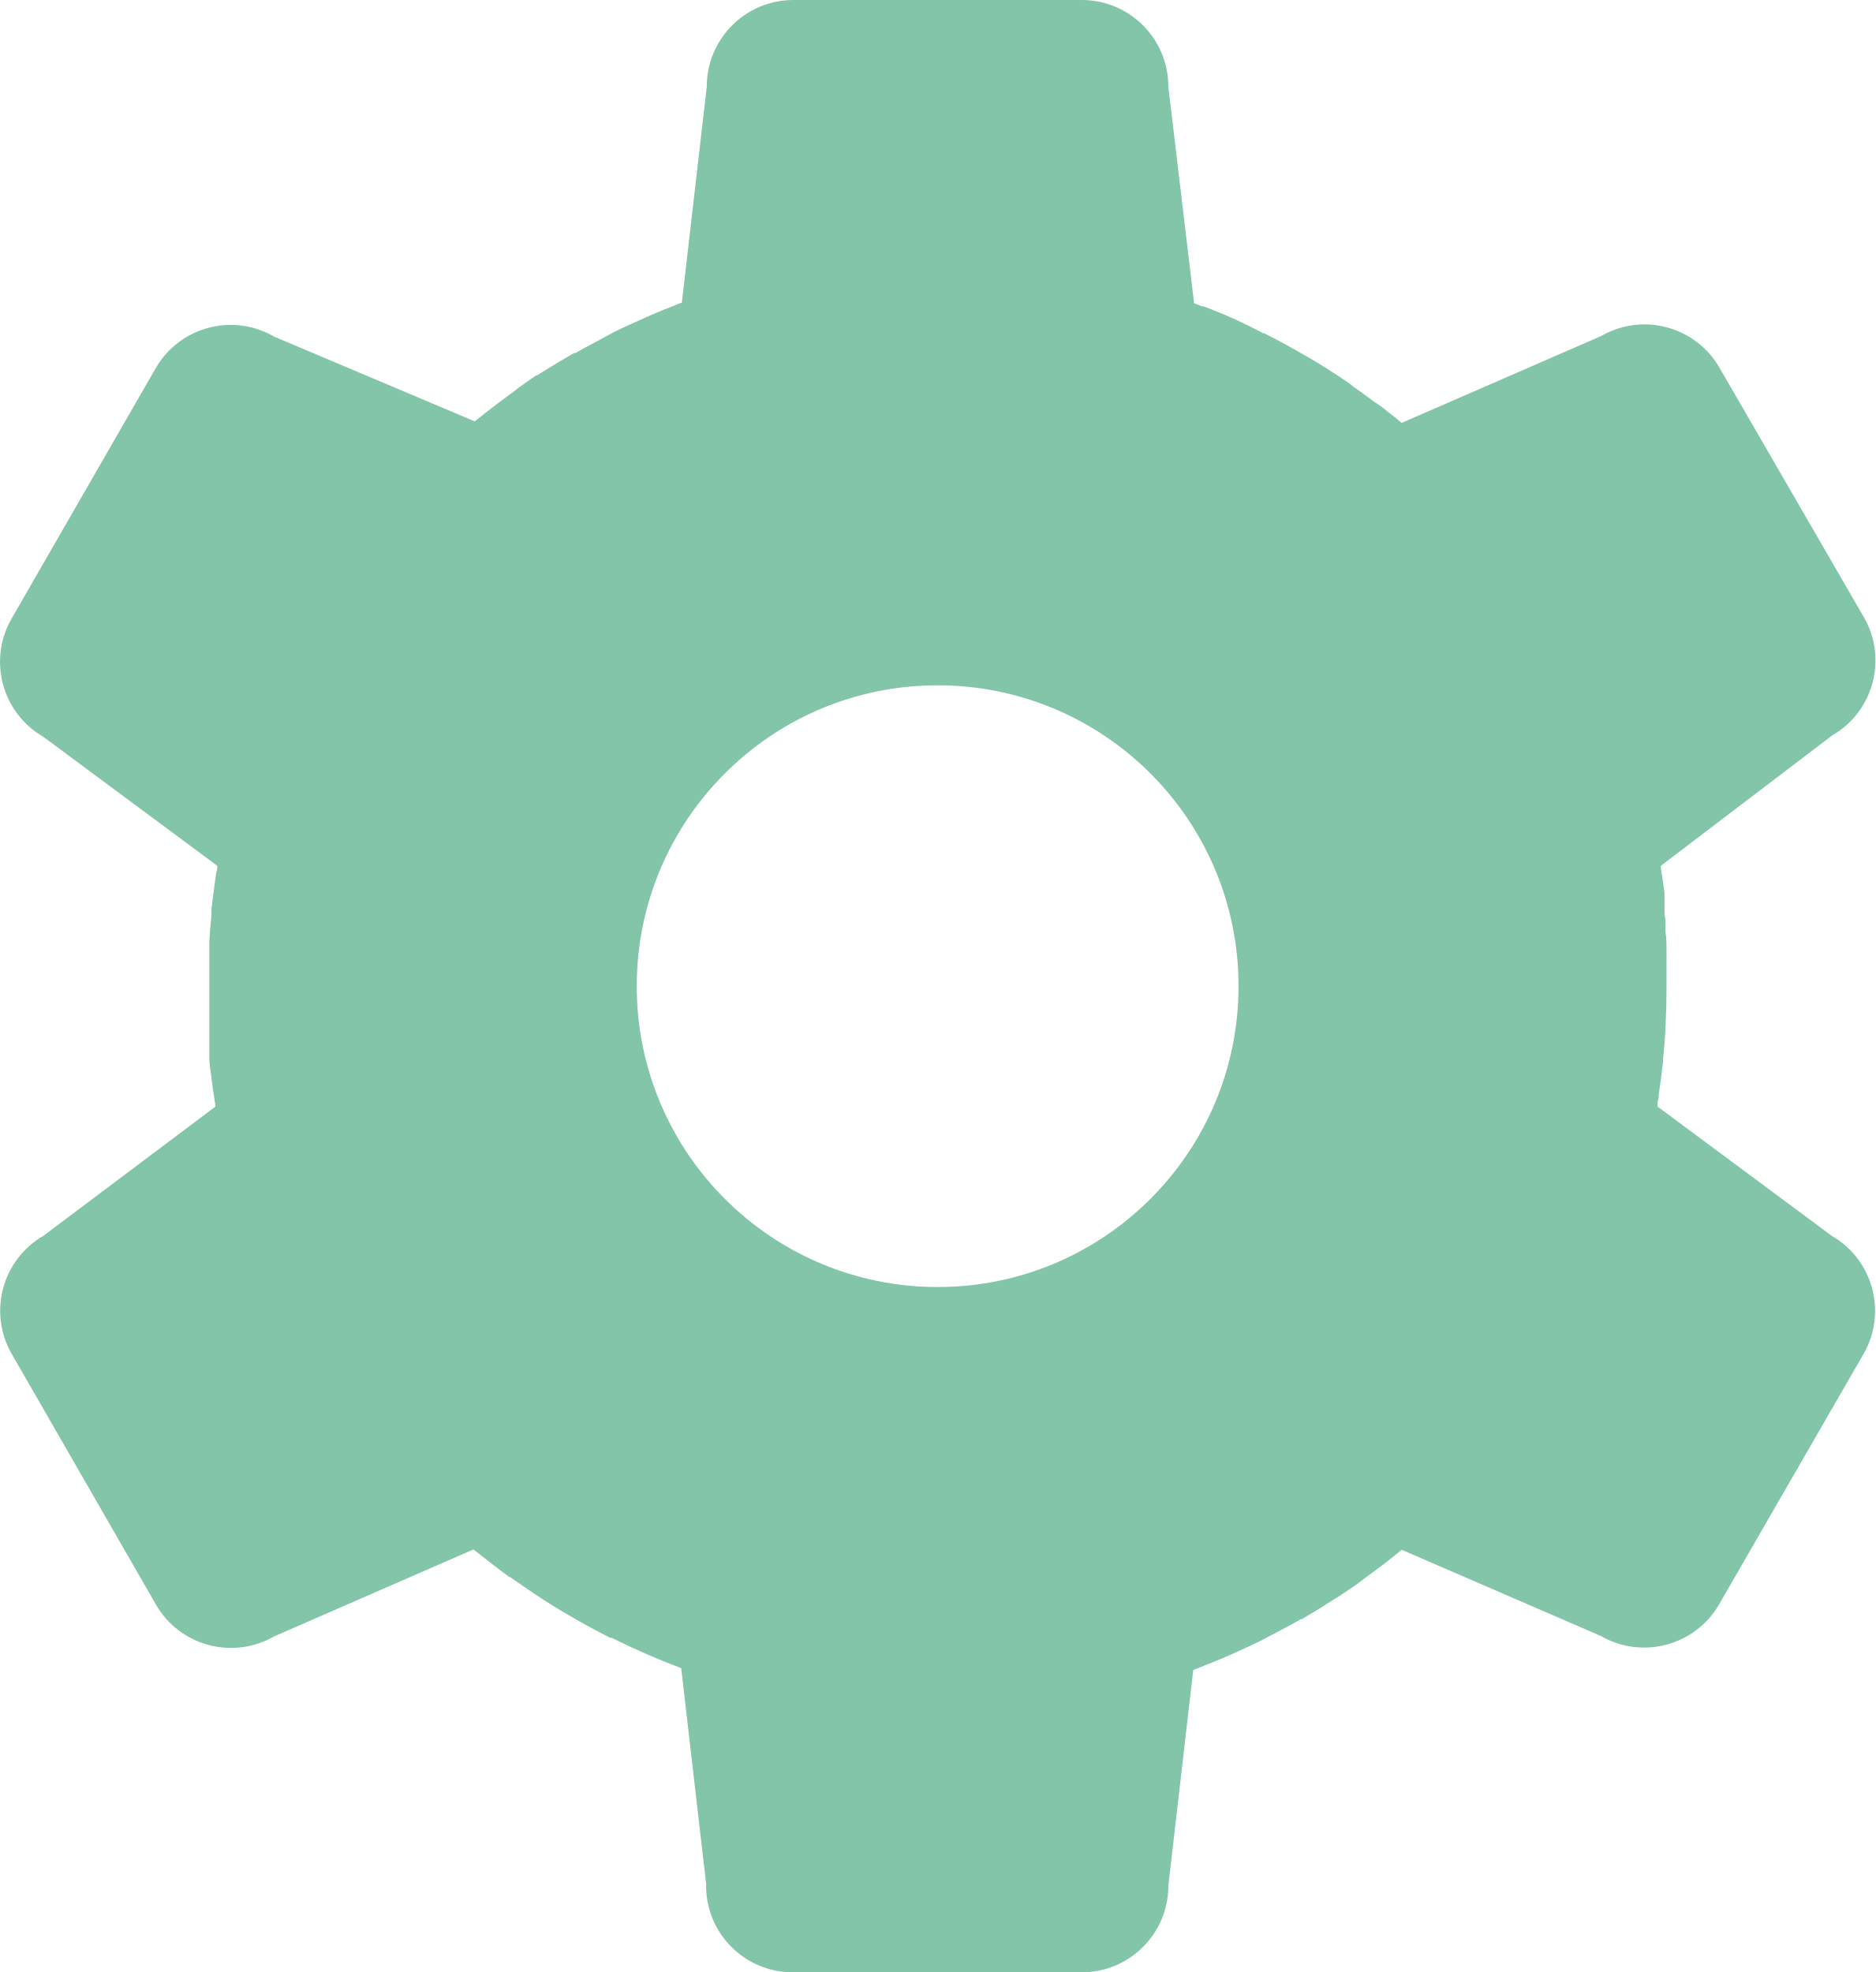
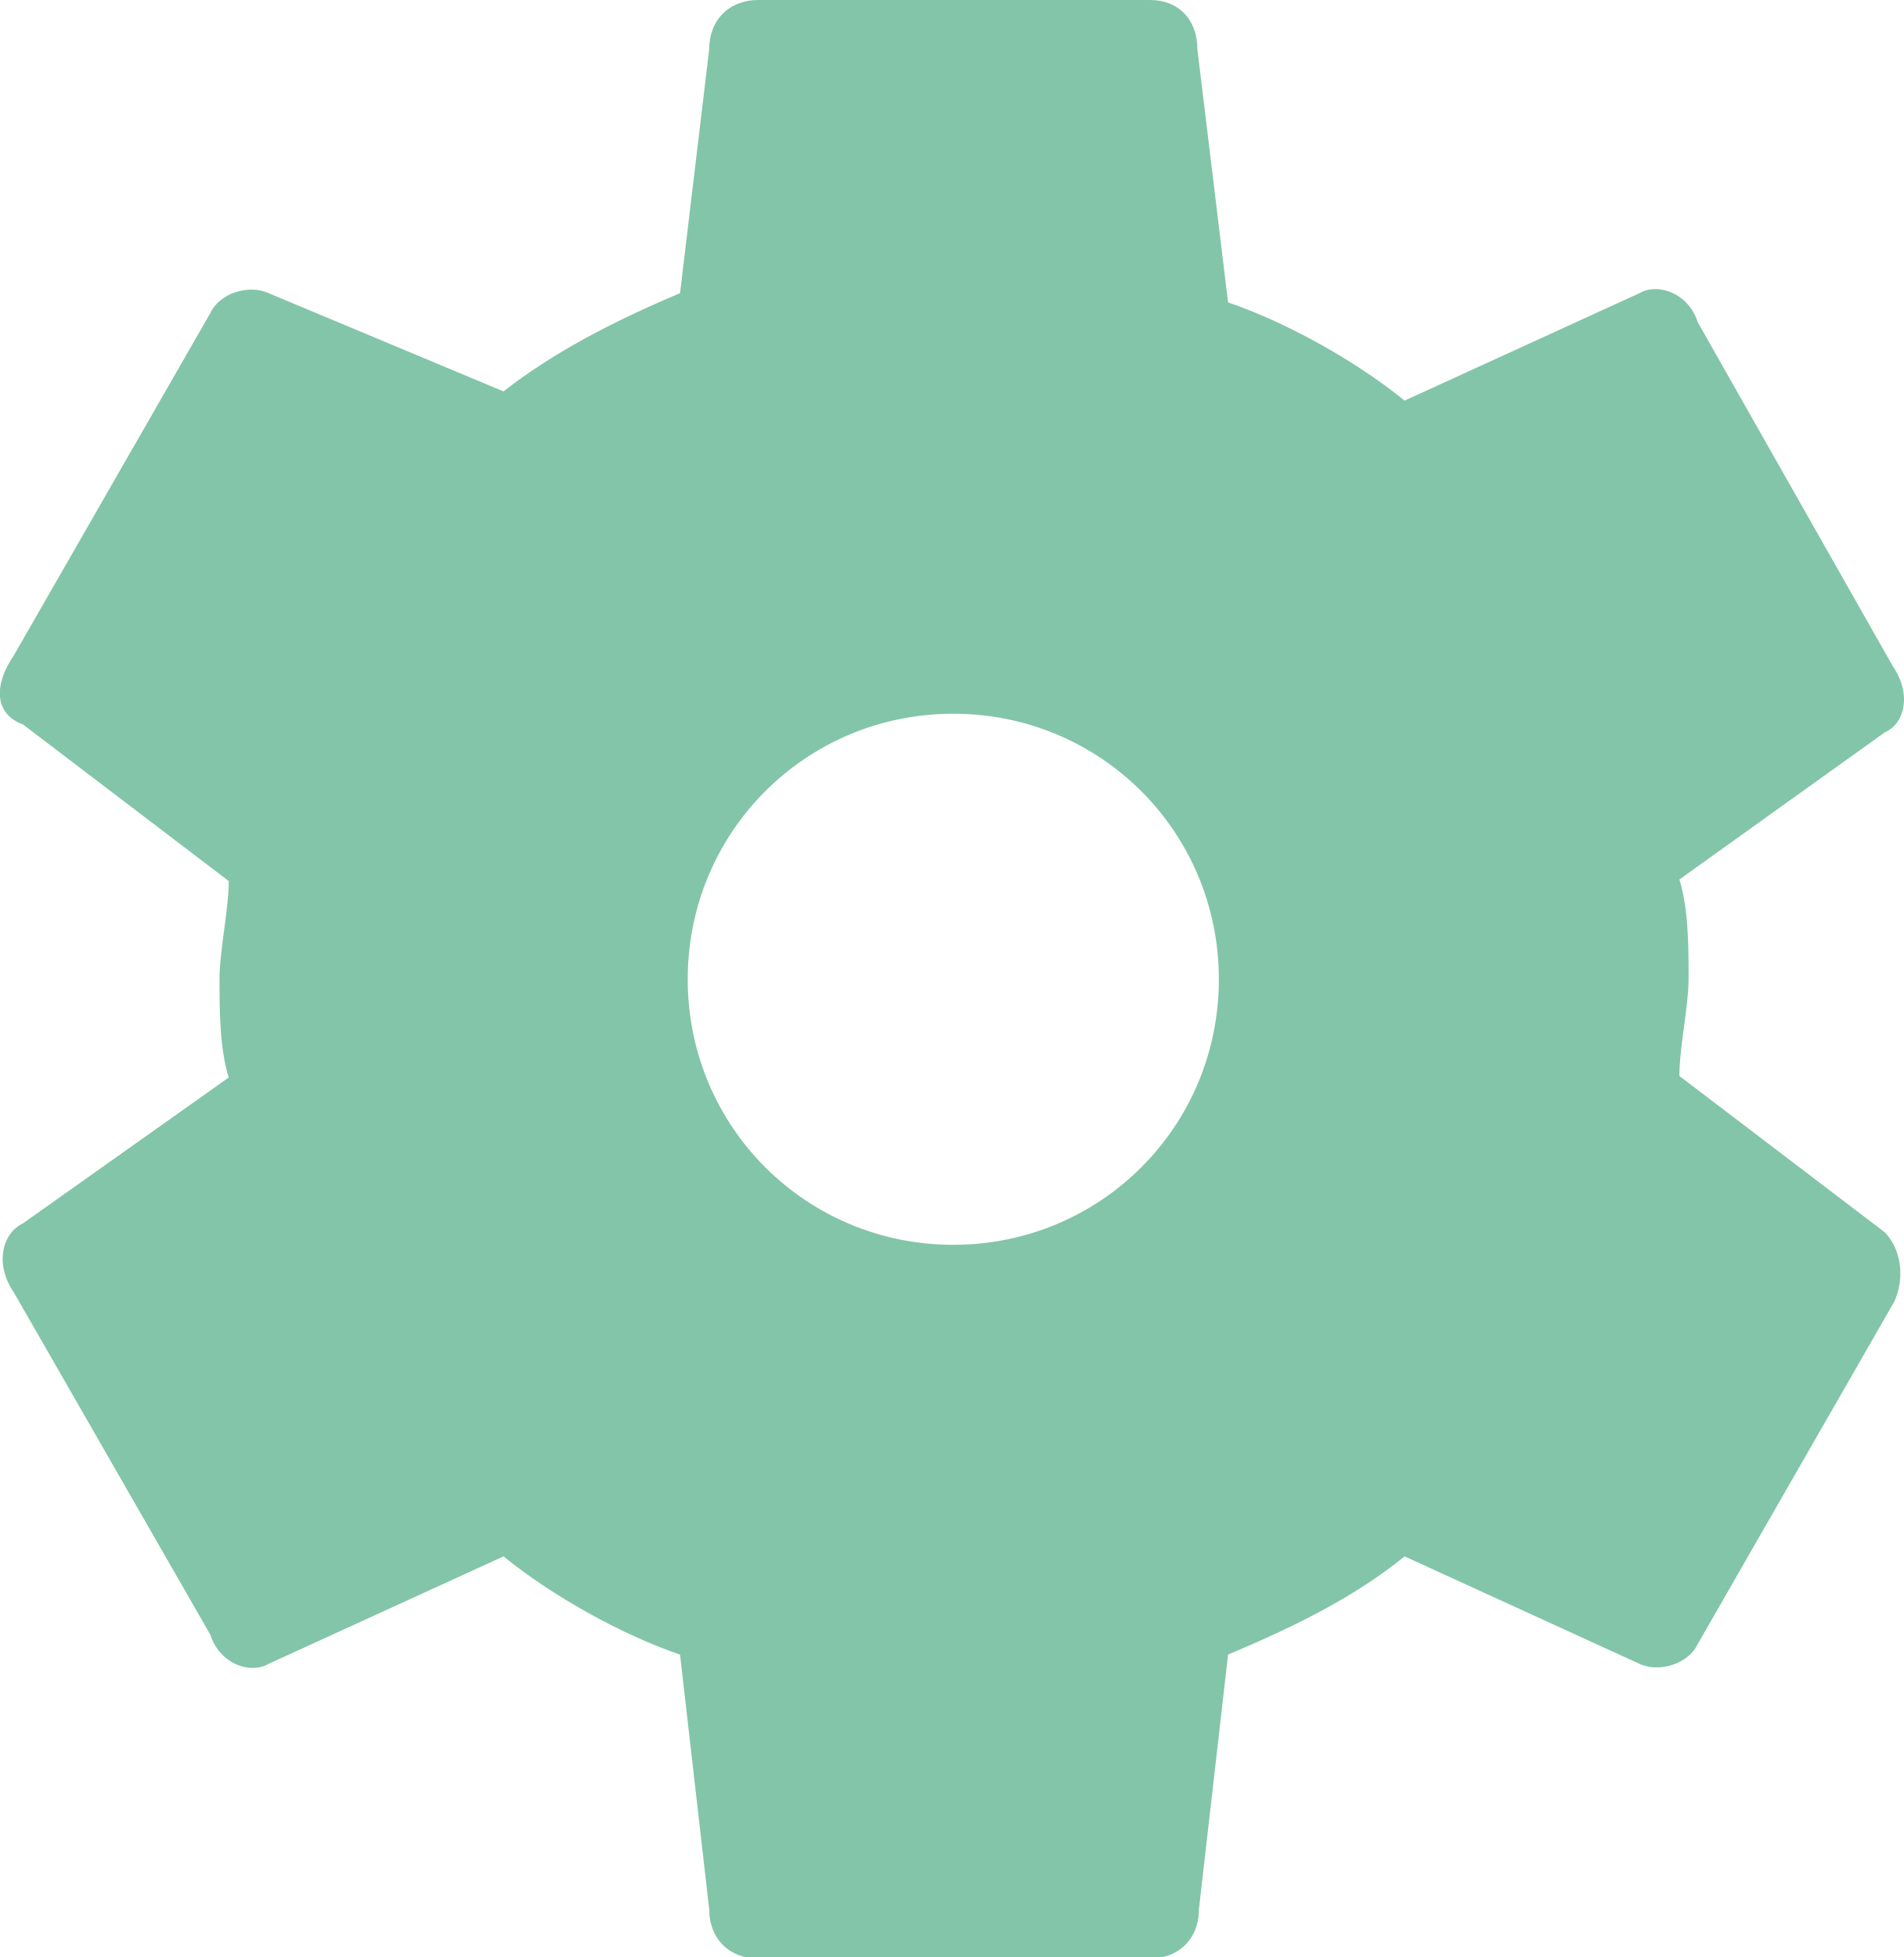
- <svg xmlns="http://www.w3.org/2000/svg" viewBox="0 0 112.19 117.98">
-   <path d="M109.58 73.94L99.15 66.2c0-.16 0-.32.07-.48v-.19q.15-1 .26-2v-.13q.11-1.06.16-2.11v-.09q.05-1 .05-2.09v-2.24c0-.37 0-.74-.06-1.12v-.45c0-.11 0-.39-.06-.59v-1.27c-.06-.51-.13-1-.22-1.51v-.13L109.6 44a5.18 5.18 0 001.9-7.07L102.86 22a5.18 5.18 0 00-7.07-1.9l-11.94 5.2-.2-.16-.09-.08-.47-.37-.51-.4-.43-.29-.2-.15-.35-.26-.19-.14-.49-.34-.12-.11-.21-.15-.72-.48-.08-.05c-.4-.26-.79-.51-1.2-.75l-.31-.18c-.87-.51-1.75-1-2.66-1.45h-.05Q73.8 19 72 18.33h-.1l-.47-.19-1.54-12.96A5.18 5.18 0 0064.72 0H47.46a5.18 5.18 0 00-5.18 5.18L40.79 18.1l-.21.08-.24.1c-.48.18-.95.38-1.42.58l-.25.11-1.26.57-.13.06-.17.08-.46.23-1 .54-.75.4-.47.27h-.09l-.15.09q-.85.49-1.67 1l-.19.12-.19.12h-.05q-.71.47-1.39 1l-.19.14q-.77.56-1.52 1.15l-.26.21-.33.26-12-5.07A5.18 5.18 0 009.33 22L.7 37a5.18 5.18 0 001.89 7.08L13 51.8c0 .13 0 .25-.06.38l-.06.43c-.09.59-.16 1.19-.23 1.78v.35c-.05.53-.1 1.06-.13 1.59v6.93c0 .39.07.77.12 1.15q.1.85.24 1.7v.1L2.59 73.94A5.18 5.18 0 00.7 81l8.63 15a5.18 5.18 0 007.07 1.9l11.92-5.2.25.19.39.31.62.48.42.32.48.36h.05l.23.16.56.39.22.15c.65.45 1.32.88 2 1.29l.36.21q1.28.76 2.61 1.43h.09a43.8 43.8 0 004.15 1.81l1.49 12.9a5.18 5.18 0 005.21 5.3h17.26a5.18 5.18 0 005.18-5.18l1.49-12.91.22-.08.21-.09q.72-.28 1.43-.58l.28-.12 1.26-.57.12-.06.13-.06.49-.24 1-.53.77-.41.39-.22.13-.08h.07l.11-.07q.88-.51 1.74-1.07l.13-.08.27-.17c.48-.32 1-.65 1.43-1l.14-.1c.53-.39 1.06-.78 1.57-1.19l.23-.19.35-.28 11.92 5.16a5.18 5.18 0 007.07-1.9L111.48 81a5.18 5.18 0 00-1.9-7.06zM56.09 77a18 18 0 1118-18 18 18 0 01-18 18z" fill="#82c5a9" />
+ <svg xmlns="http://www.w3.org/2000/svg" version="1.1" id="Layer_1" x="0px" y="0px" viewBox="0 0 124 127.5" style="enable-background:new 0 0 124 127.5;" xml:space="preserve">
+   <style type="text/css">
+ 	.st0{fill:#83C5A9;}
+ </style>
+   <g id="Icon">
+ </g>
+   <path class="st0" d="M123.3,43.4L110.6,21c-0.6-1.9-2.6-2.6-3.8-1.9l-15.3,7c-3.2-2.6-7.7-5.1-11.5-6.4L78,3.2C78,1.3,76.8,0,74.9,0  H49.4c-1.9,0-3.2,1.3-3.2,3.2l-1.9,15.9C39.8,21,36,23,32.8,25.5l-15.3-6.4c-1.3-0.6-3.2,0-3.8,1.3L0.9,42.7  c-1.3,1.9-1.3,3.8,0.6,4.5l13.4,10.2c0,1.9-0.6,4.5-0.6,6.4s0,4.5,0.6,6.4L1.5,79.7c-1.3,0.6-1.9,2.6-0.6,4.5l12.8,22.3  c0.6,1.9,2.6,2.6,3.8,1.9l15.3-7c3.2,2.6,7.7,5.1,11.5,6.4l1.9,16.6c0,1.9,1.3,3.2,3.2,3.2h25.5c1.9,0,3.2-1.3,3.2-3.2l1.9-16.6  c4.5-1.9,8.3-3.8,11.5-6.4l15.3,7c1.3,0.6,3.2,0,3.8-1.3l12.8-22.3c0.6-1.3,0.6-3.2-0.6-4.5l-13.4-10.2c0-1.9,0.6-4.5,0.6-6.4  s0-4.5-0.6-6.4l13.4-9.6C124,47.2,124.6,45.3,123.3,43.4z M62.1,81.1c-9.6,0-17.3-7.7-17.3-17.3s7.7-17.3,17.3-17.3  s17.3,7.7,17.3,17.3S71.7,81.1,62.1,81.1z" />
</svg>
